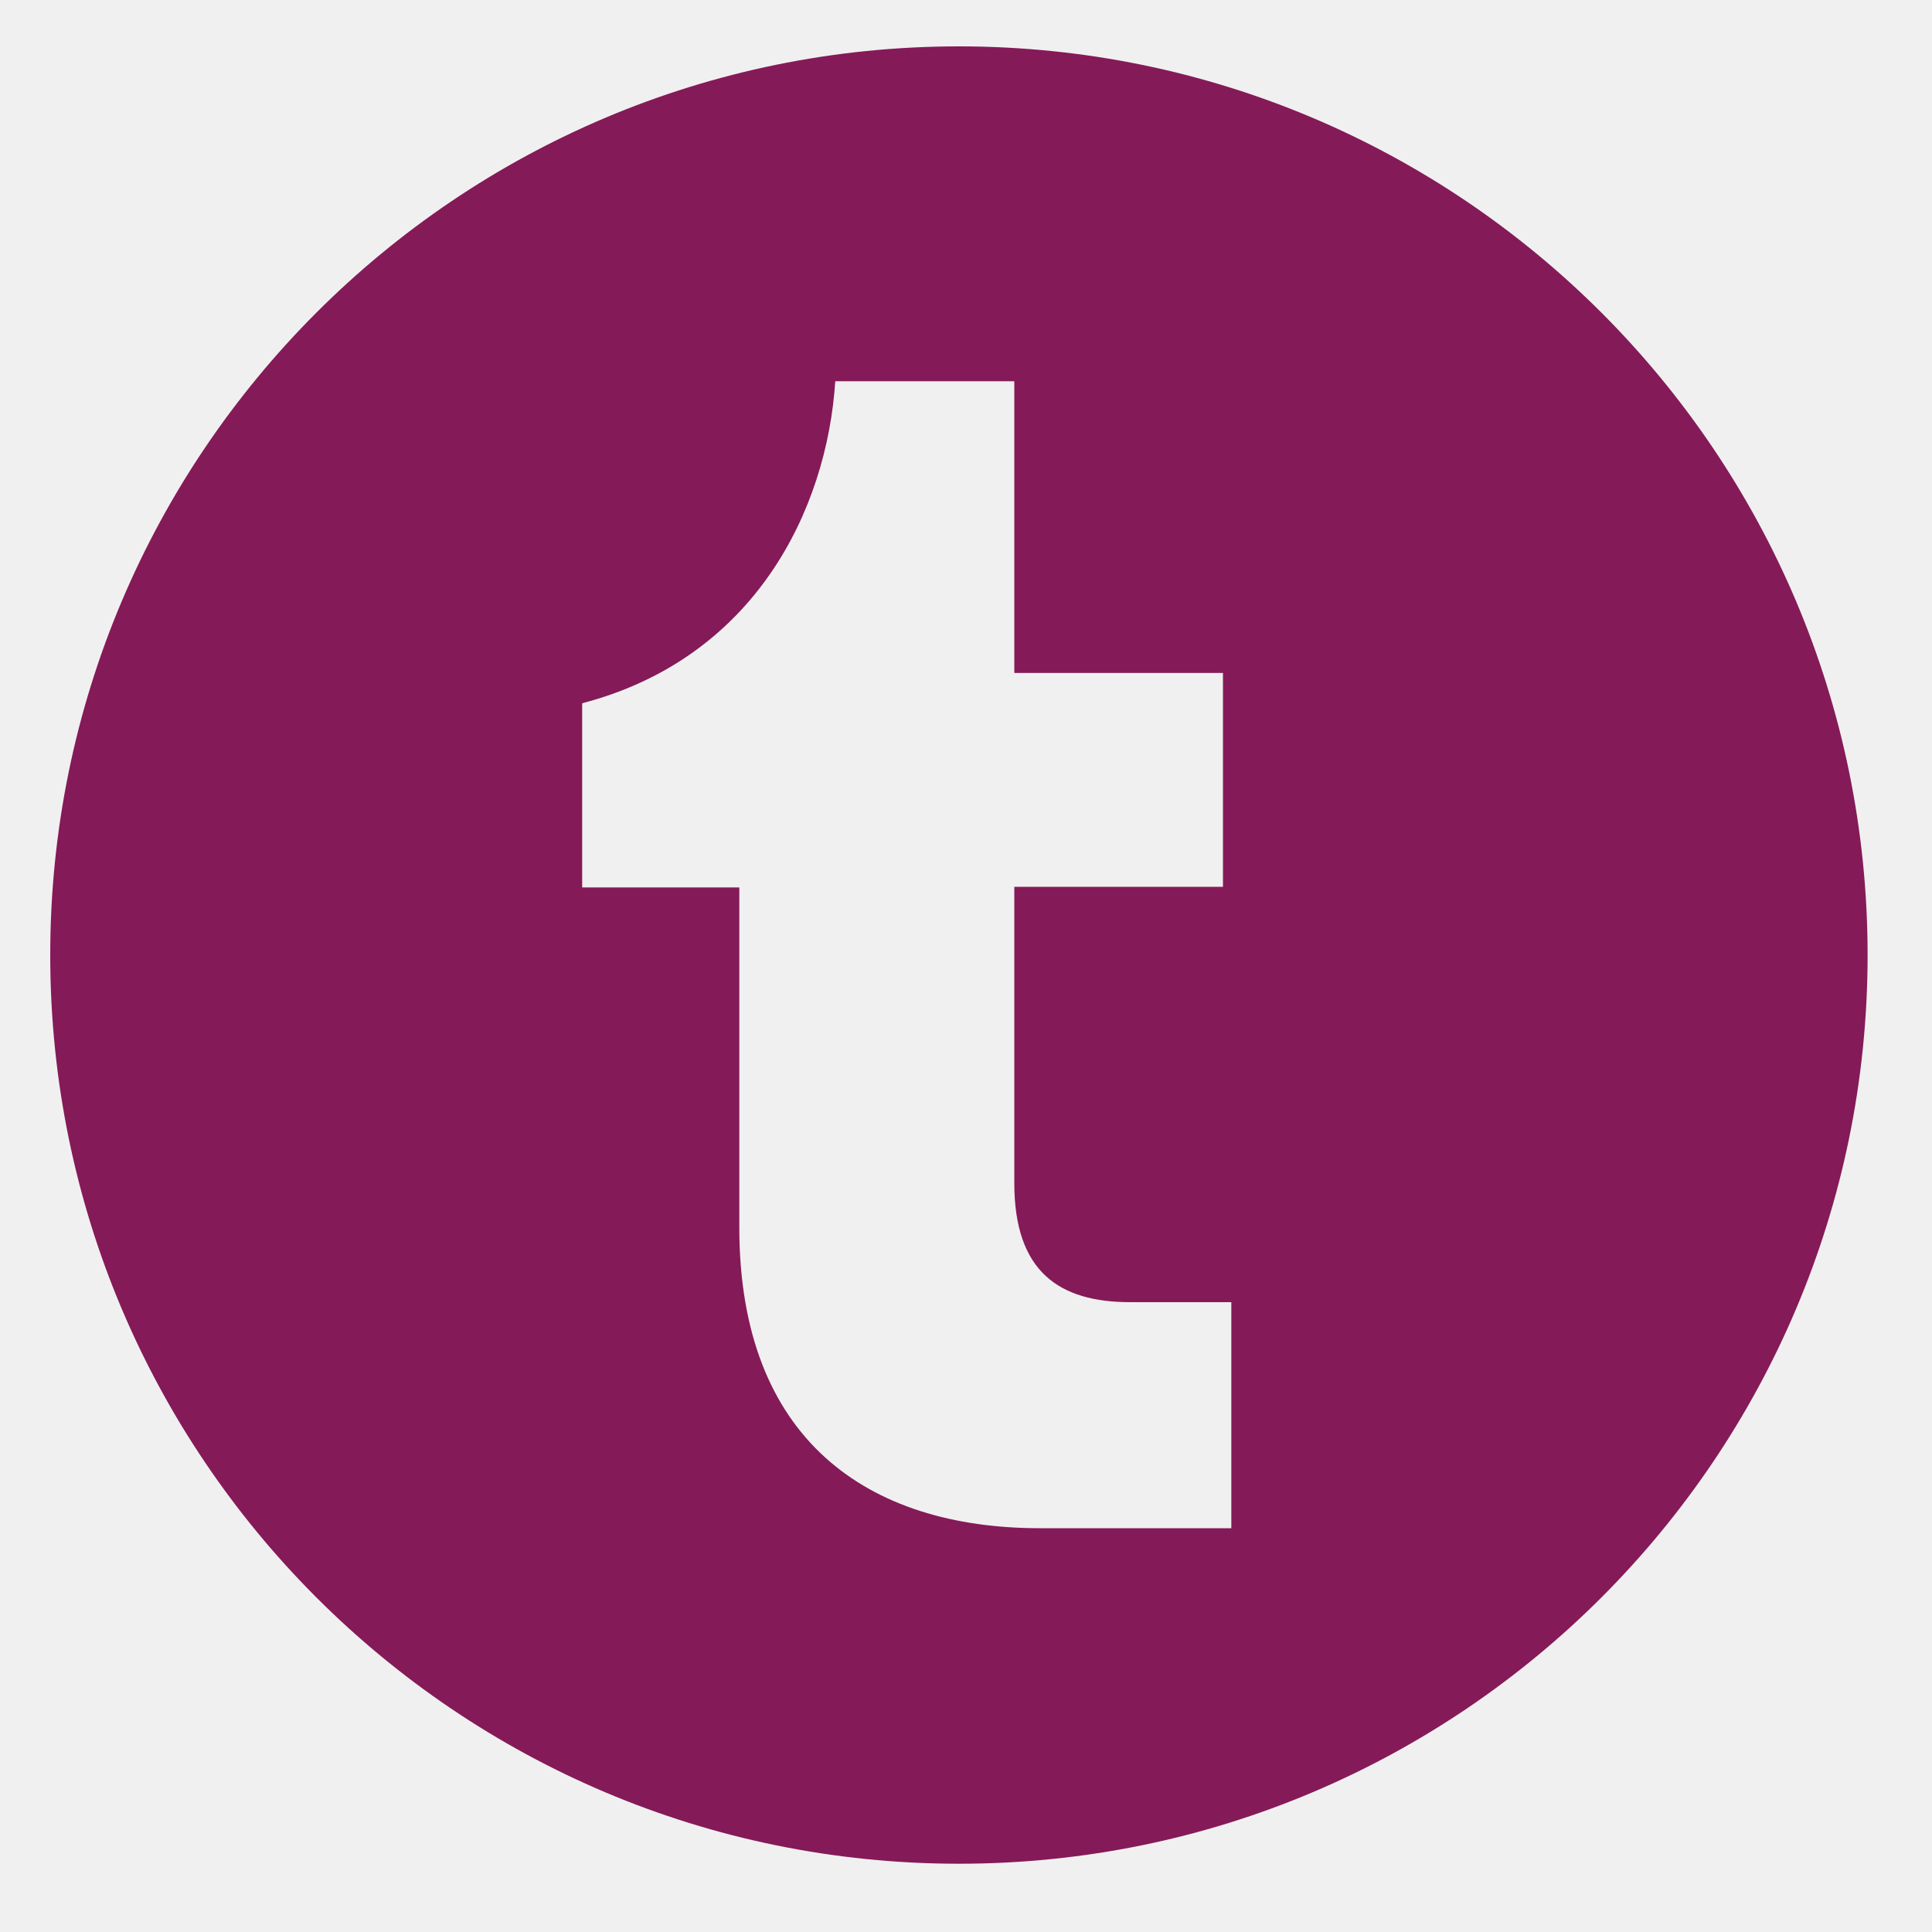
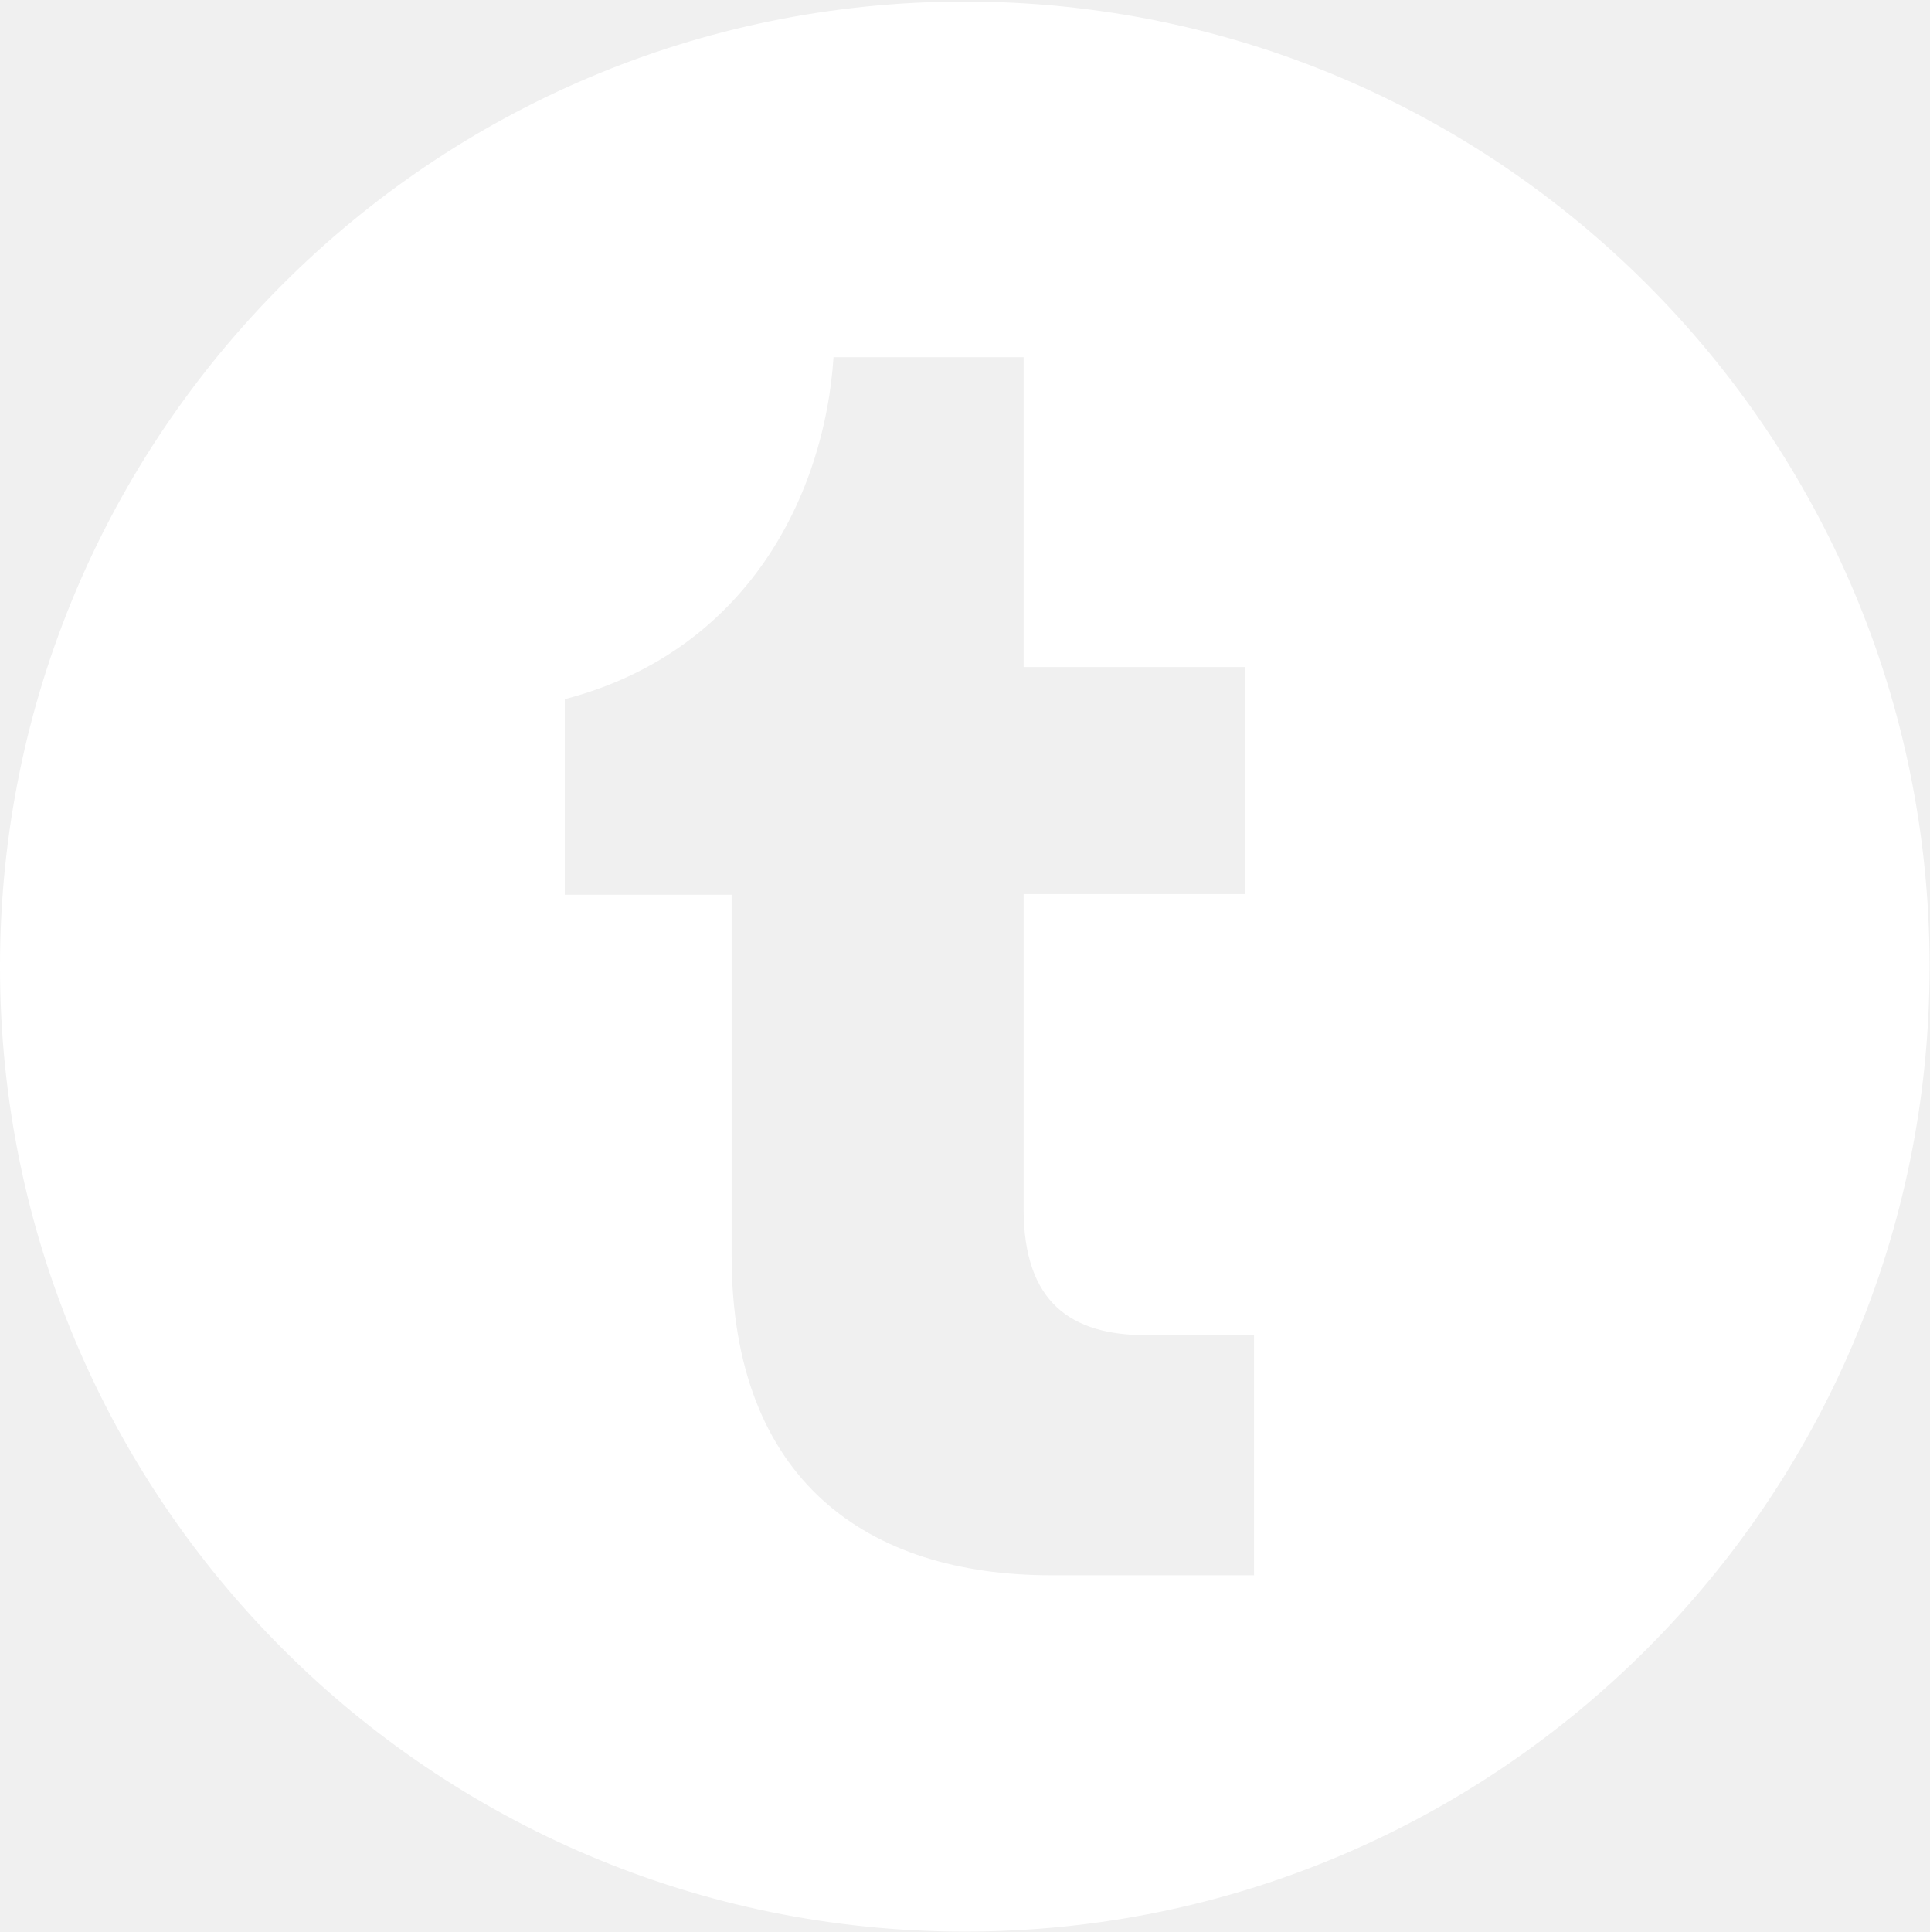
- <svg xmlns="http://www.w3.org/2000/svg" version="1.1" id="Redes" x="0px" y="0px" viewBox="0 0 30 30" style="enable-background:new 0 0 30 30;" xml:space="preserve">
-   <style type="text/css">
- 	.st0{display:none;}
- 	.st1{display:inline;fill:#851A58;}
- 	.st2{fill:#851A58;}
- </style>
-   <g id="Twitter" class="st0">
-     <path class="st1" d="M14.94,0.67c-7.82,0-14.16,6.34-14.16,14.16S7.12,29,14.94,29S29.1,22.66,29.1,14.84S22.76,0.67,14.94,0.67z    M22.77,11.81c0.01,0.16,0.01,0.32,0.01,0.49c0,4.97-3.78,10.7-10.7,10.7c-2.12,0-4.1-0.62-5.77-1.69c0.29,0.03,0.59,0.05,0.9,0.05   c1.76,0,3.38-0.6,4.67-1.61c-1.65-0.03-3.03-1.12-3.51-2.61c0.23,0.04,0.46,0.07,0.71,0.07c0.34,0,0.68-0.05,0.99-0.13   c-1.72-0.34-3.02-1.87-3.02-3.69c0-0.02,0-0.03,0-0.05c0.51,0.28,1.09,0.45,1.7,0.47c-1.01-0.67-1.67-1.83-1.67-3.13   c0-0.69,0.19-1.33,0.51-1.89c1.85,2.28,4.63,3.77,7.75,3.93c-0.06-0.28-0.1-0.56-0.1-0.86c0-2.08,1.68-3.76,3.76-3.76   c1.08,0,2.06,0.46,2.75,1.19c0.86-0.17,1.66-0.48,2.39-0.91c-0.28,0.88-0.88,1.61-1.65,2.08c0.76-0.09,1.49-0.29,2.16-0.59   C24.14,10.61,23.5,11.28,22.77,11.81z" />
-   </g>
-   <g id="Tumblr">
-     <path class="st2" d="M14.89,0.72c-7.79,0-14.11,6.32-14.11,14.11c0,7.79,6.32,14.11,14.11,14.11c7.79,0,14.11-6.32,14.11-14.11   C29,7.04,22.68,0.72,14.89,0.72z M19.12,23.73h-2.97c-2.68,0-4.67-1.38-4.67-4.67v-5.28H9.04v-2.86c2.68-0.7,3.8-3,3.93-5h2.78   v4.53h3.24v3.32h-3.24v4.6c0,1.38,0.7,1.85,1.8,1.85h1.57V23.73z" />
-   </g>
-   <g id="Instagram" class="st0">
-     <path class="st1" d="M14.94,11.84c-1.64,0-2.97,1.33-2.97,2.97s1.33,2.97,2.97,2.97c1.64,0,2.97-1.33,2.97-2.97   S16.58,11.84,14.94,11.84z" />
-     <path class="st1" d="M21.89,9.55c-0.16-0.42-0.36-0.71-0.67-1.03s-0.61-0.51-1.03-0.67c-0.31-0.12-0.79-0.27-1.66-0.31   c-0.94-0.04-1.22-0.05-3.6-0.05s-2.66,0.01-3.6,0.05c-0.87,0.04-1.34,0.18-1.66,0.31C9.26,8.02,8.97,8.21,8.66,8.52   S8.15,9.13,7.99,9.55c-0.12,0.31-0.27,0.79-0.31,1.66c-0.04,0.94-0.05,1.22-0.05,3.6s0.01,2.66,0.05,3.6   c0.04,0.87,0.18,1.34,0.31,1.66c0.16,0.42,0.36,0.71,0.67,1.03c0.31,0.31,0.61,0.51,1.03,0.67c0.31,0.12,0.79,0.27,1.66,0.31   c0.94,0.04,1.22,0.05,3.6,0.05s2.66-0.01,3.6-0.05c0.87-0.04,1.34-0.18,1.66-0.31c0.42-0.16,0.71-0.36,1.03-0.67   s0.51-0.61,0.67-1.03c0.12-0.31,0.27-0.79,0.31-1.66c0.04-0.94,0.05-1.22,0.05-3.6s-0.01-2.66-0.05-3.6   C22.16,10.34,22.01,9.86,21.89,9.55z M14.94,19.39c-2.53,0-4.58-2.05-4.58-4.58c0-2.53,2.05-4.58,4.58-4.58   c2.53,0,4.58,2.05,4.58,4.58C19.52,17.34,17.47,19.39,14.94,19.39z M19.7,11.12c-0.59,0-1.07-0.48-1.07-1.07   c0-0.59,0.48-1.07,1.07-1.07c0.59,0,1.07,0.48,1.07,1.07C20.77,10.64,20.29,11.12,19.7,11.12z" />
-     <path class="st1" d="M14.94,0.64c-7.82,0-14.16,6.34-14.16,14.16s6.34,14.16,14.16,14.16S29.1,22.63,29.1,14.81   S22.76,0.64,14.94,0.64z M23.8,18.49c-0.04,0.95-0.19,1.6-0.41,2.16c-0.23,0.59-0.53,1.08-1.03,1.58s-0.99,0.8-1.58,1.03   c-0.57,0.22-1.22,0.37-2.16,0.41c-0.95,0.04-1.25,0.05-3.68,0.05s-2.73-0.01-3.68-0.05c-0.95-0.04-1.6-0.19-2.16-0.41   c-0.59-0.23-1.08-0.53-1.58-1.03s-0.8-0.99-1.03-1.58c-0.22-0.57-0.37-1.22-0.41-2.16c-0.04-0.95-0.05-1.25-0.05-3.68   s0.01-2.73,0.05-3.68c0.04-0.95,0.19-1.6,0.41-2.16c0.23-0.59,0.53-1.08,1.03-1.58s0.99-0.8,1.58-1.03   c0.57-0.22,1.22-0.37,2.16-0.41c0.95-0.04,1.25-0.05,3.68-0.05s2.73,0.01,3.68,0.05c0.95,0.04,1.6,0.19,2.16,0.41   c0.59,0.23,1.08,0.53,1.58,1.03s0.8,0.99,1.03,1.58c0.22,0.57,0.37,1.22,0.41,2.16c0.04,0.95,0.05,1.25,0.05,3.68   S23.85,17.53,23.8,18.49z" />
-   </g>
+ <svg xmlns="http://www.w3.org/2000/svg" width="990" height="991" viewBox="0 0 990 991" fill="none">
+   <path d="M495 0.795C221.715 0.795 0 222.51 0 495.795C0 769.08 221.715 990.795 495 990.795C768.285 990.795 990 769.08 990 495.795C990 222.51 768.285 0.795 495 0.795ZM643.395 808.02H539.203C445.184 808.02 375.372 759.608 375.372 644.19V458.959H289.773V358.626C383.792 334.069 423.083 253.382 427.644 183.219H525.17V342.138H638.834V458.609H525.17V619.984C525.17 668.396 549.727 684.884 588.317 684.884H643.395V808.02Z" fill="white" />
</svg>
